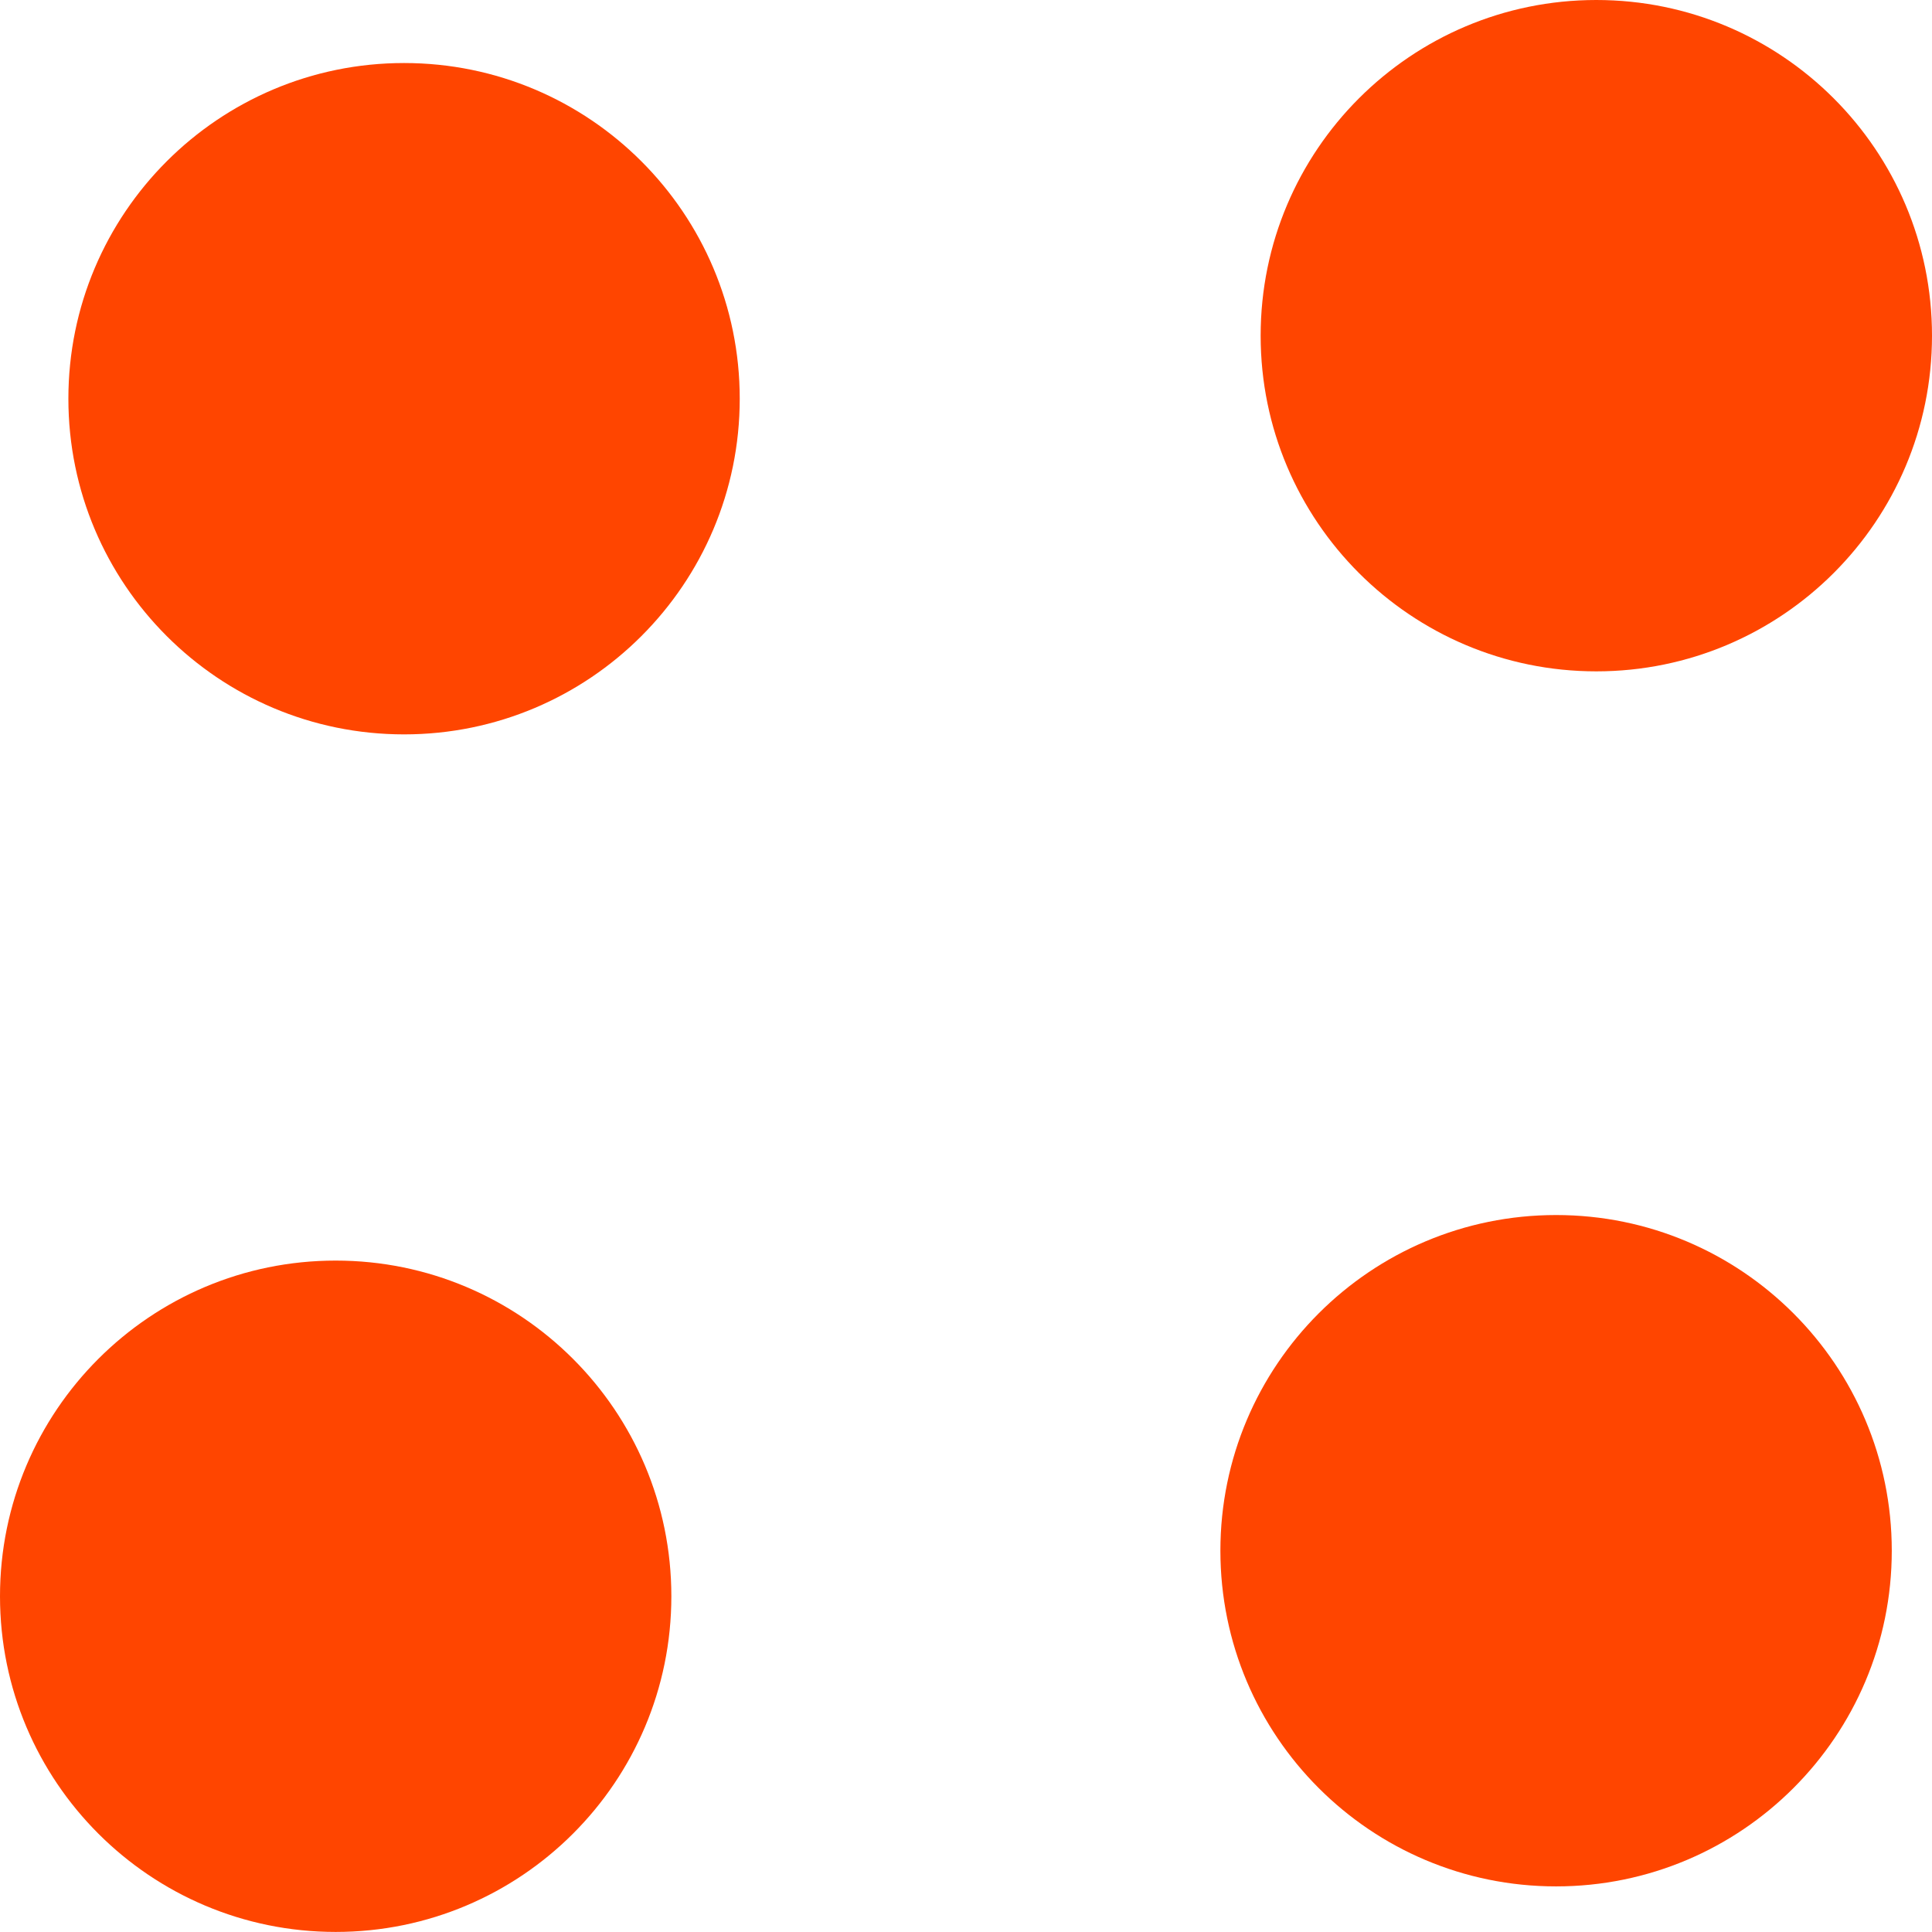
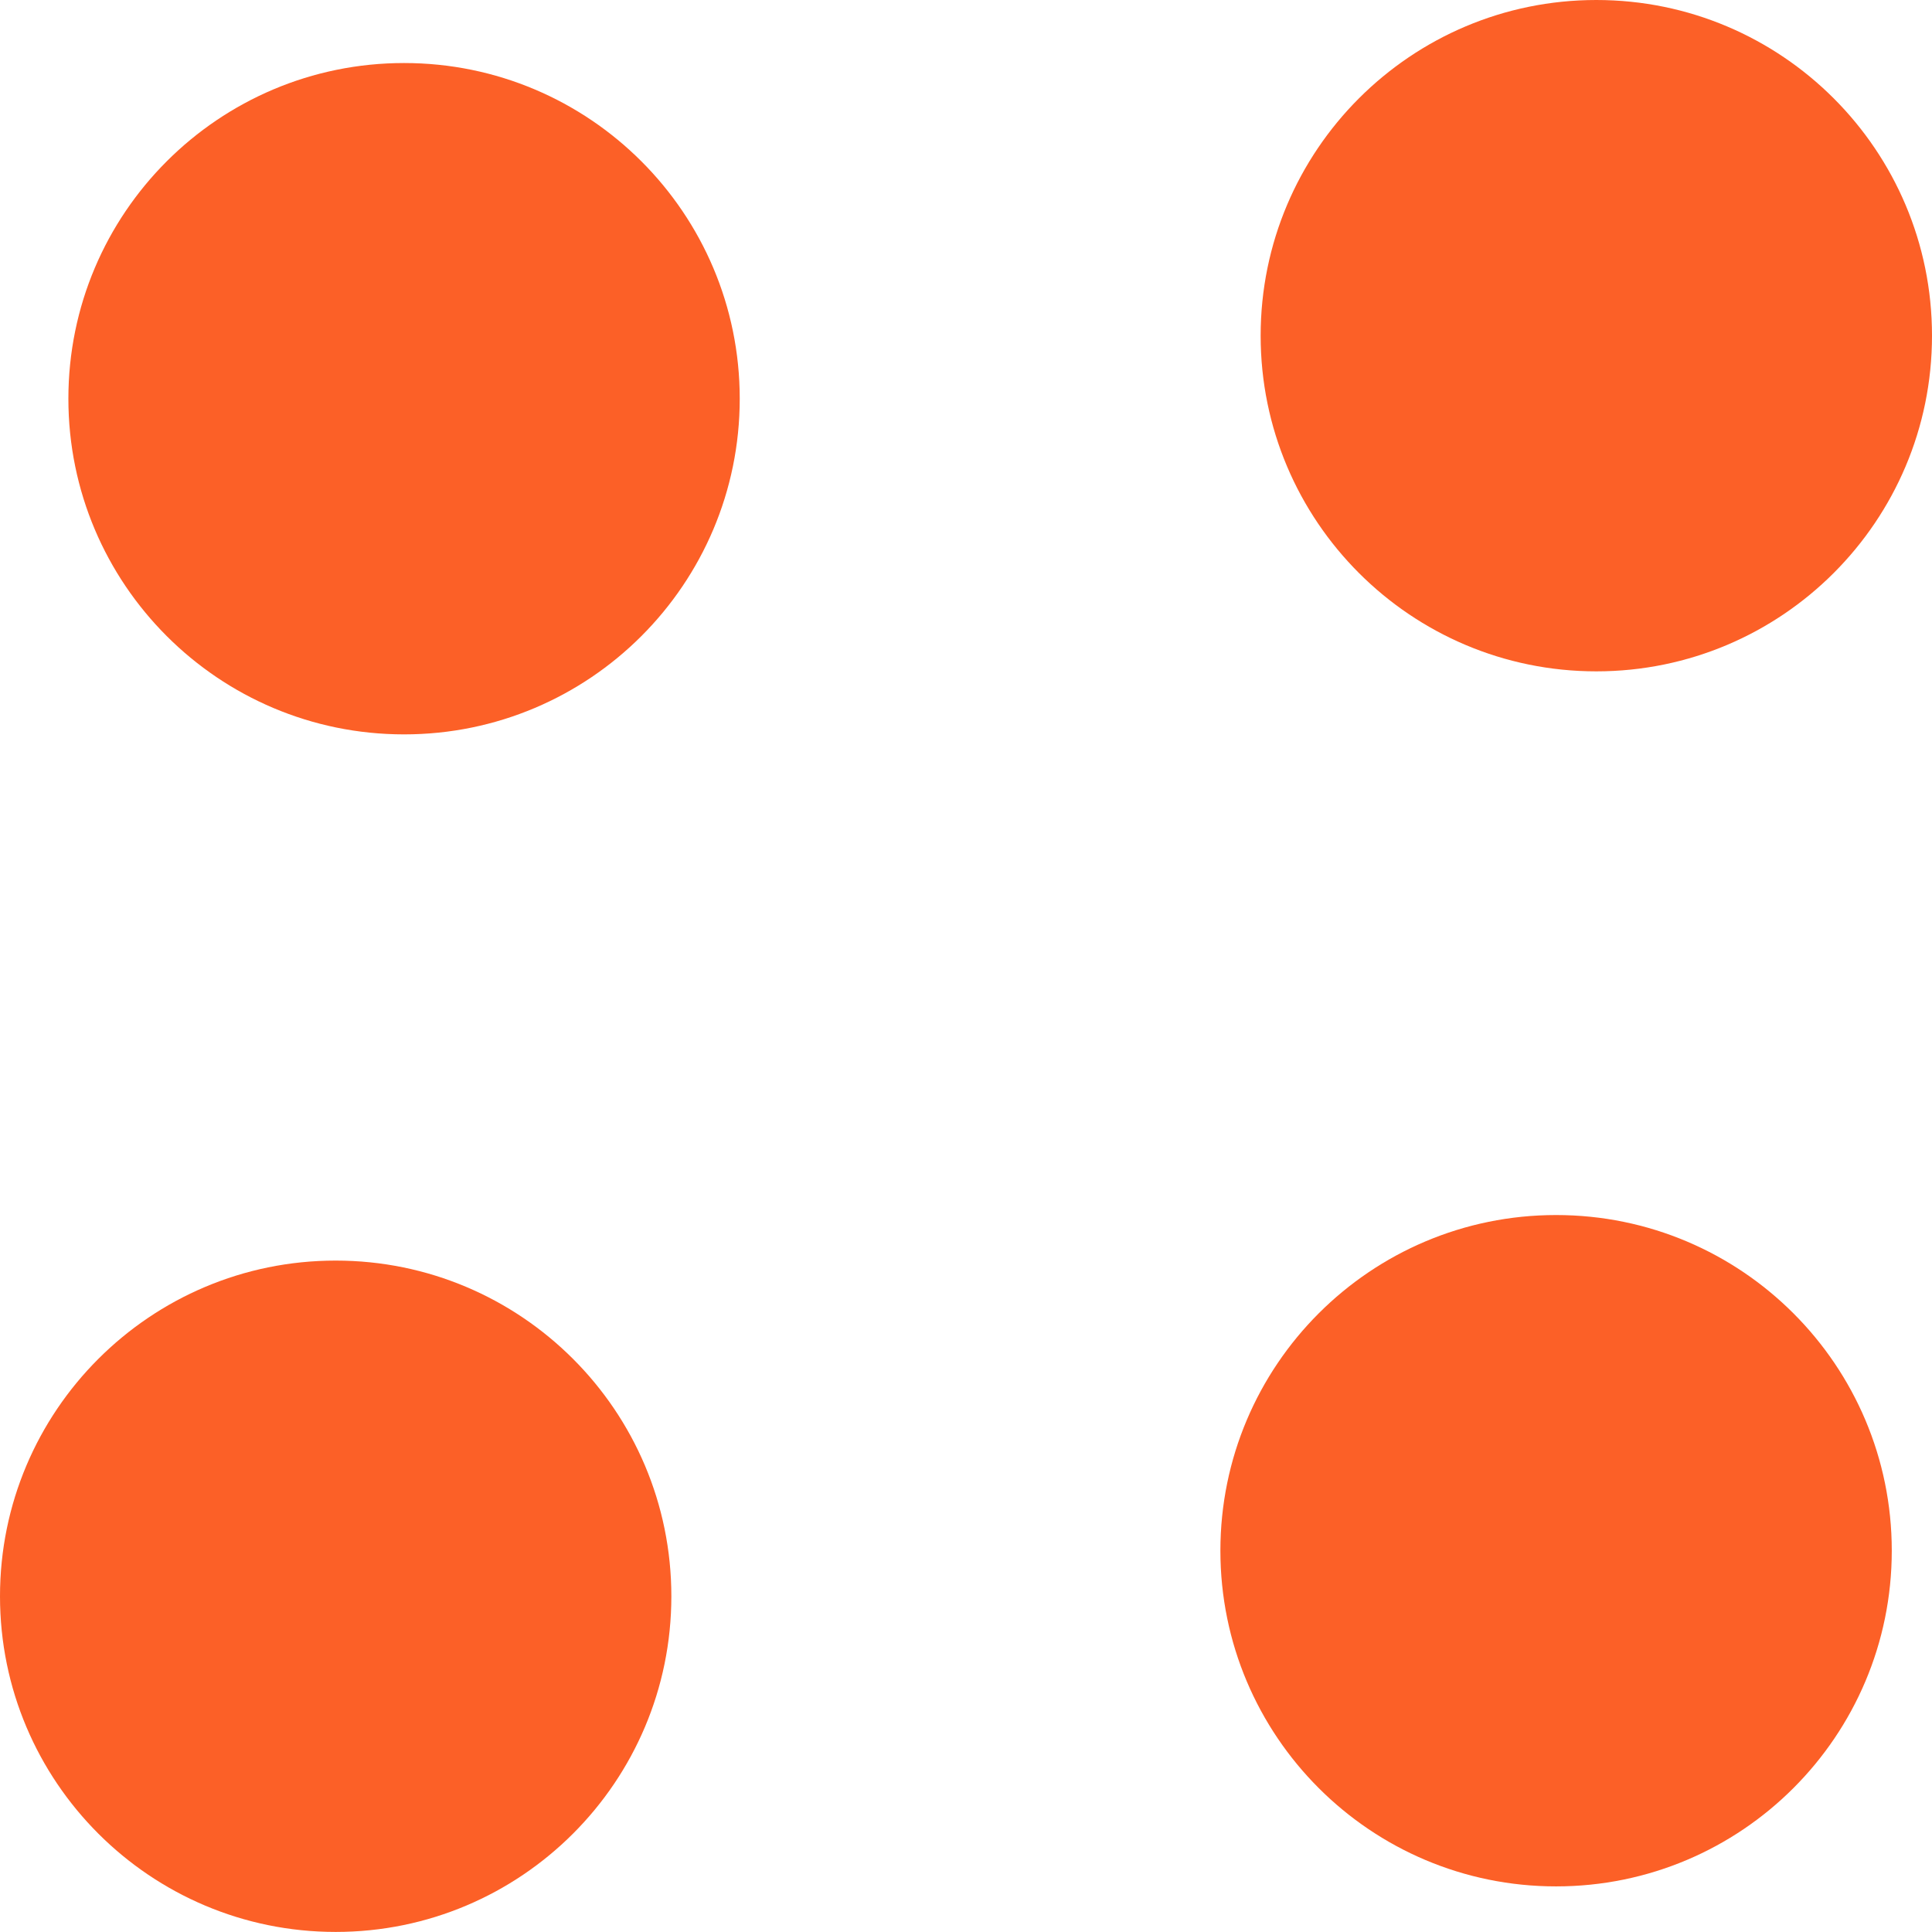
<svg xmlns="http://www.w3.org/2000/svg" width="61" height="61" viewBox="0 0 61 61" fill="none">
-   <path d="M50.401 21.197C56.255 21.197 61 16.452 61 10.599C61 4.745 56.255 0 50.401 0C44.548 0 39.803 4.745 39.803 10.599C39.803 16.452 44.548 21.197 50.401 21.197Z" fill="#FF4500" />
-   <path d="M10.599 60.998C16.452 60.998 21.197 56.253 21.197 50.4C21.197 44.546 16.452 39.801 10.599 39.801C4.745 39.801 0 44.546 0 50.4C0 56.253 4.745 60.998 10.599 60.998Z" fill="#FF4500" />
-   <path d="M49.131 59.56C54.984 59.56 59.73 54.815 59.73 48.961C59.73 43.108 54.984 38.363 49.131 38.363C43.278 38.363 38.532 43.108 38.532 48.961C38.532 54.815 43.278 59.56 49.131 59.56Z" fill="#FF4500" />
-   <path d="M12.758 23.187C18.611 23.187 23.356 18.442 23.356 12.588C23.356 6.735 18.611 1.99 12.758 1.99C6.904 1.99 2.159 6.735 2.159 12.588C2.159 18.442 6.904 23.187 12.758 23.187Z" fill="#FF4500" />
+   <path d="M50.401 21.197C56.255 21.197 61 16.452 61 10.599C61 4.745 56.255 0 50.401 0C44.548 0 39.803 4.745 39.803 10.599C39.803 16.452 44.548 21.197 50.401 21.197Z" fill="#FC6027" />
+   <path d="M10.599 60.998C16.452 60.998 21.197 56.253 21.197 50.4C21.197 44.546 16.452 39.801 10.599 39.801C4.745 39.801 0 44.546 0 50.4C0 56.253 4.745 60.998 10.599 60.998Z" fill="#FC6027" />
+   <path d="M49.131 59.56C54.984 59.56 59.73 54.815 59.73 48.961C59.73 43.108 54.984 38.363 49.131 38.363C43.278 38.363 38.532 43.108 38.532 48.961C38.532 54.815 43.278 59.56 49.131 59.56Z" fill="#FC6027" />
+   <path d="M12.758 23.187C18.611 23.187 23.356 18.442 23.356 12.588C23.356 6.735 18.611 1.99 12.758 1.99C6.904 1.99 2.159 6.735 2.159 12.588C2.159 18.442 6.904 23.187 12.758 23.187Z" fill="#FC6027" />
</svg>
